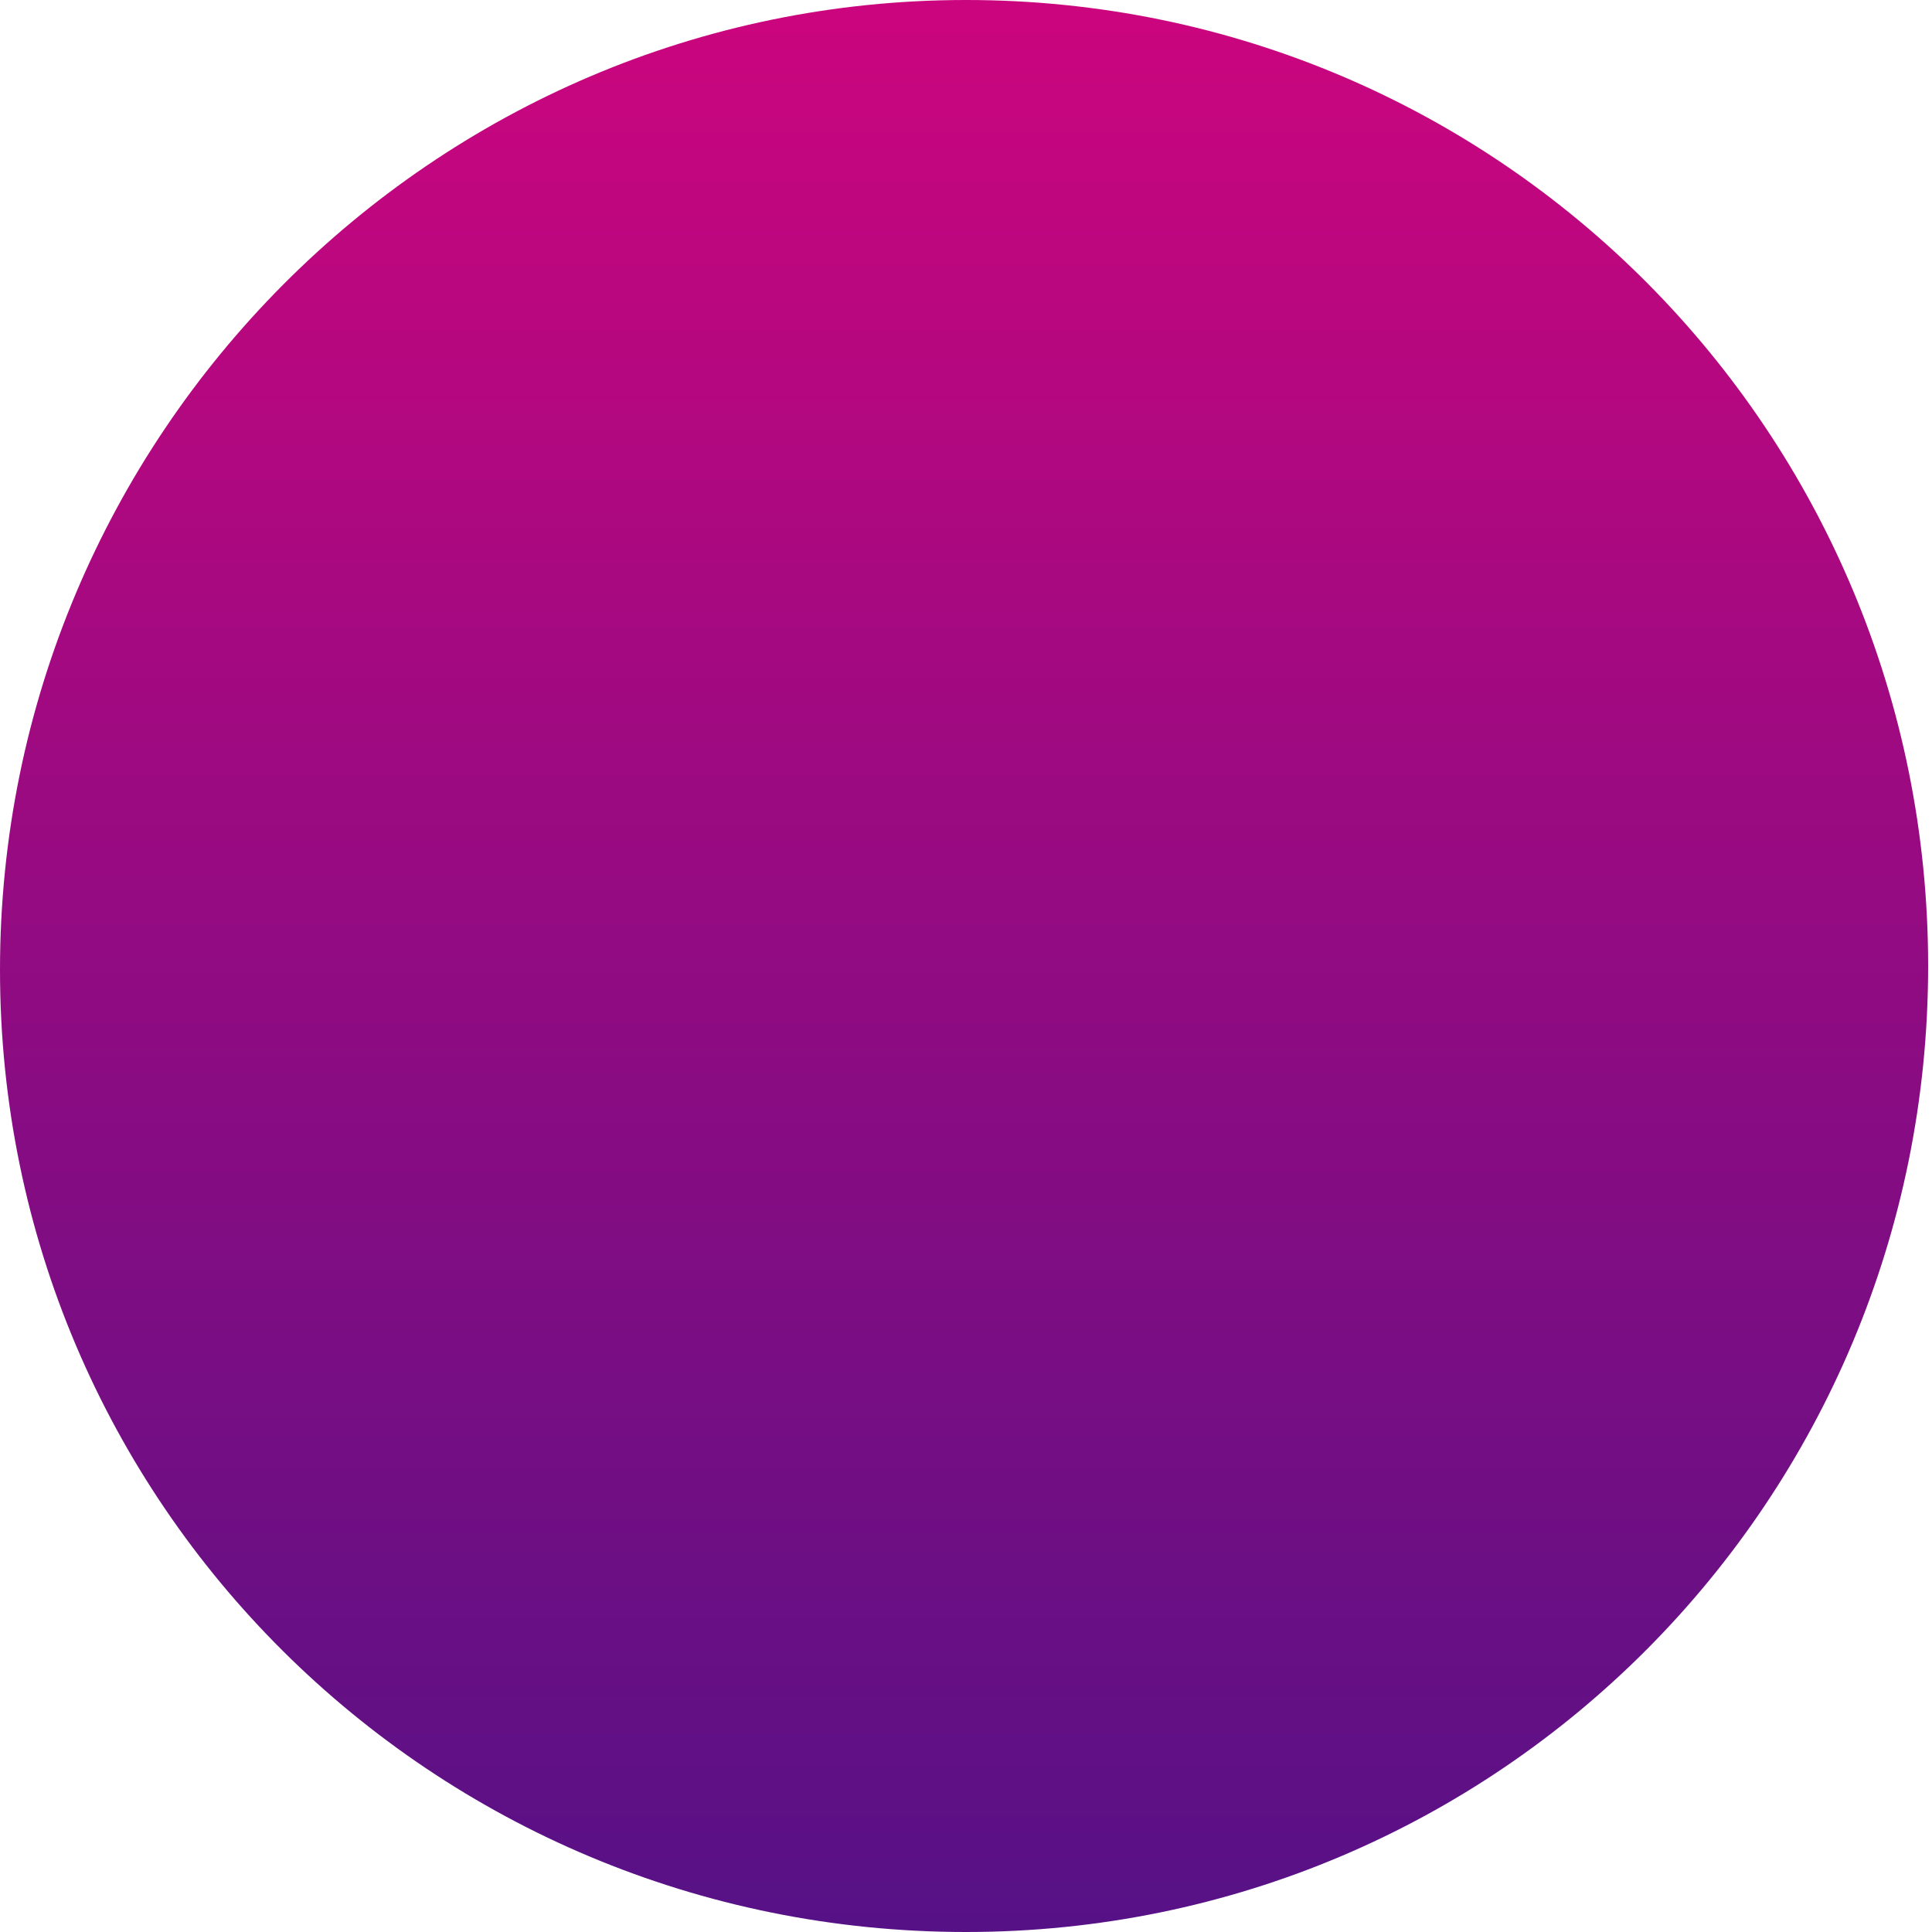
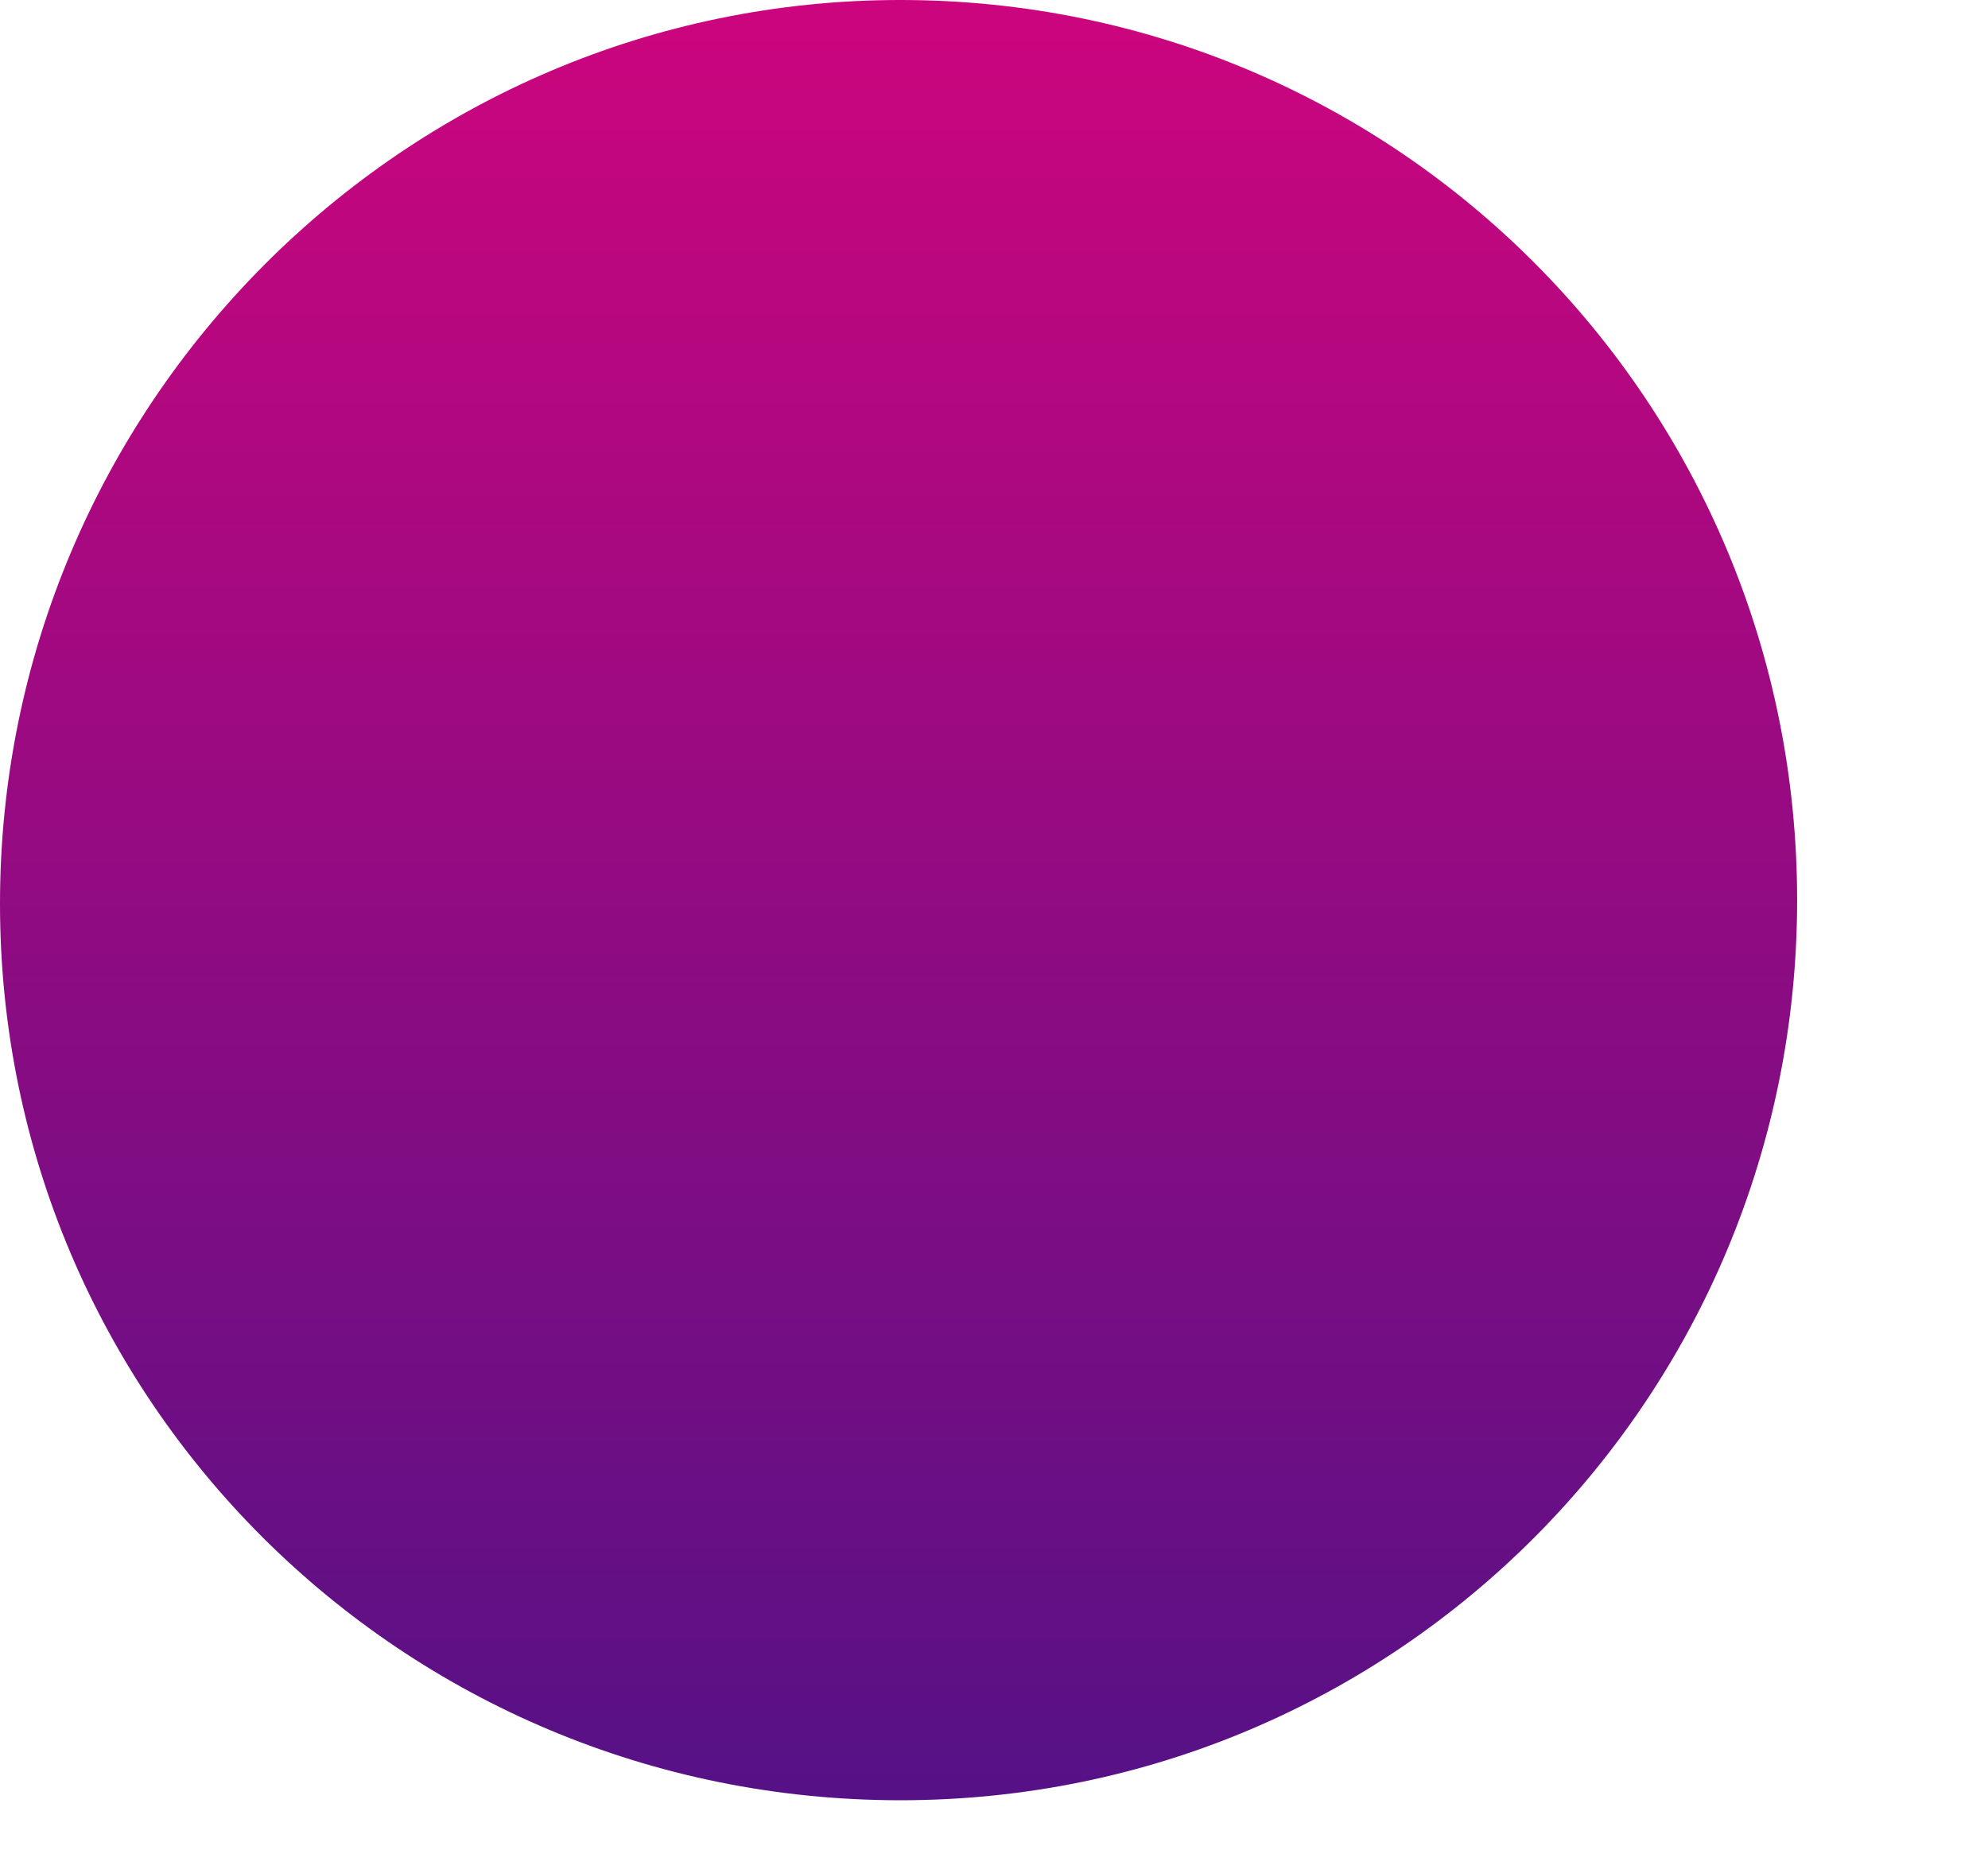
- <svg xmlns="http://www.w3.org/2000/svg" width="500px" height="500px" viewBox="0 0 500 500" version="1.1">
+ <svg xmlns="http://www.w3.org/2000/svg" width="552px" height="520px" viewBox="0 0 552 520" version="1.1">
  <defs>
    <linearGradient x1="50%" y1="100%" x2="50%" y2="0%" id="linearGradient-2">
      <stop offset="0%" stop-color="#561186">
-         <animate attributeName="stop-color" values="#561186; #7A5FFF; #23D2D9; #DF23EA; #561186" dur="8s" begin="3.2s" repeatCount="indefinite" />
+         <animate attributeName="stop-color" values="#561186; #7A5FFF; #23D2D9; #DF23EA; #561186" dur="8s" begin="0s" repeatCount="indefinite" />
      </stop>
      <stop offset="100%" stop-color="#CC057E">
-         <animate attributeName="stop-color" values="#CC057E; #01FF89; #FFFFFF; #5F72BD; #CC057E" dur="8s" begin="3.2s" repeatCount="indefinite" />
+         <animate attributeName="stop-color" values="#CC057E; #01FF89; #FFFFFF; #5F72BD; #CC057E" dur="8s" begin="0s" repeatCount="indefinite" />
      </stop>
    </linearGradient>
  </defs>
  <g id="Page-1" stroke="none" stroke-width="1" fill="none" fill-rule="evenodd">
    <g id="Group" transform="translate(0, -0)">
      <path d="M250,500 C388.071,500 499,388.071 499,250 C499,111.929 388.071,0 250,0 C111.929,0 0,112.929 0,251 C0,389.071 111.929,500 250,500 Z" id="Oval" fill="url(#linearGradient-2)" />
      <path style="visibility:hidden;" d="M232.575,500 C376.575,526 481.575,388.071 481.575,250 C481.575,111.929 370.646,0 232.575,0 C94.504,0 26,83 13.575,228 C1.15,373 88.575,474 232.575,500 Z" id="Oval2" />
    </g>
  </g>
</svg>
